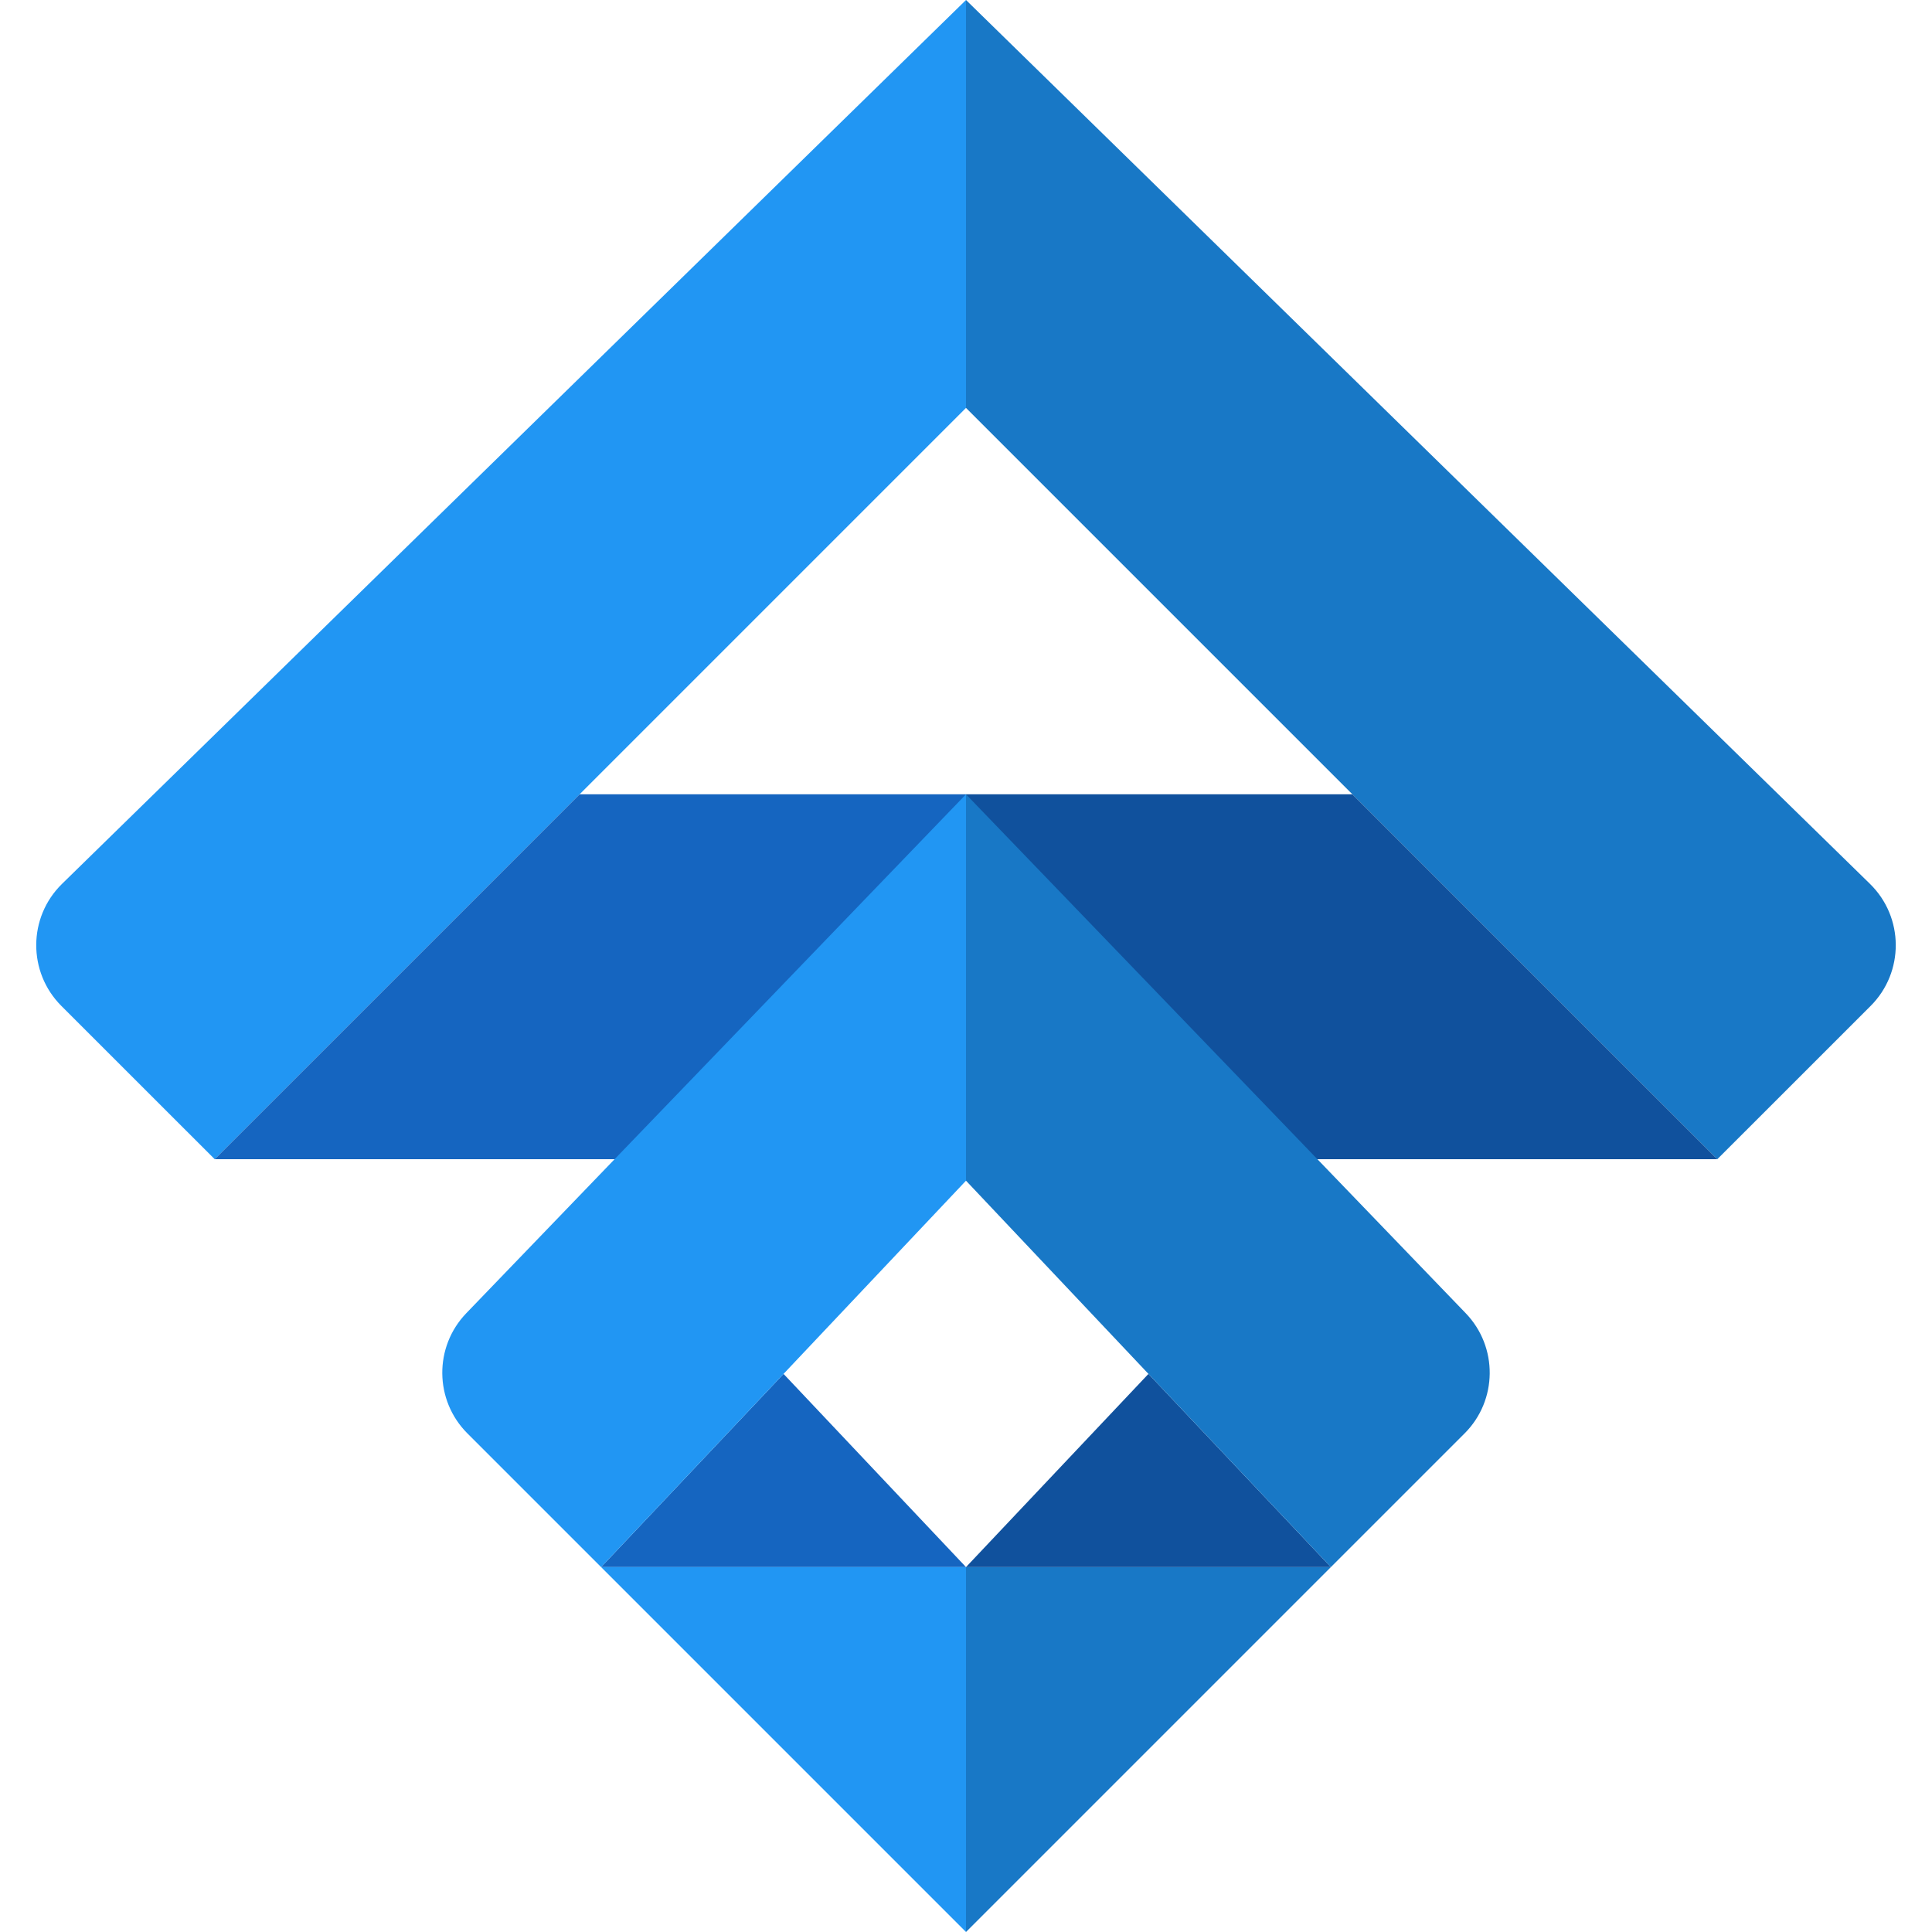
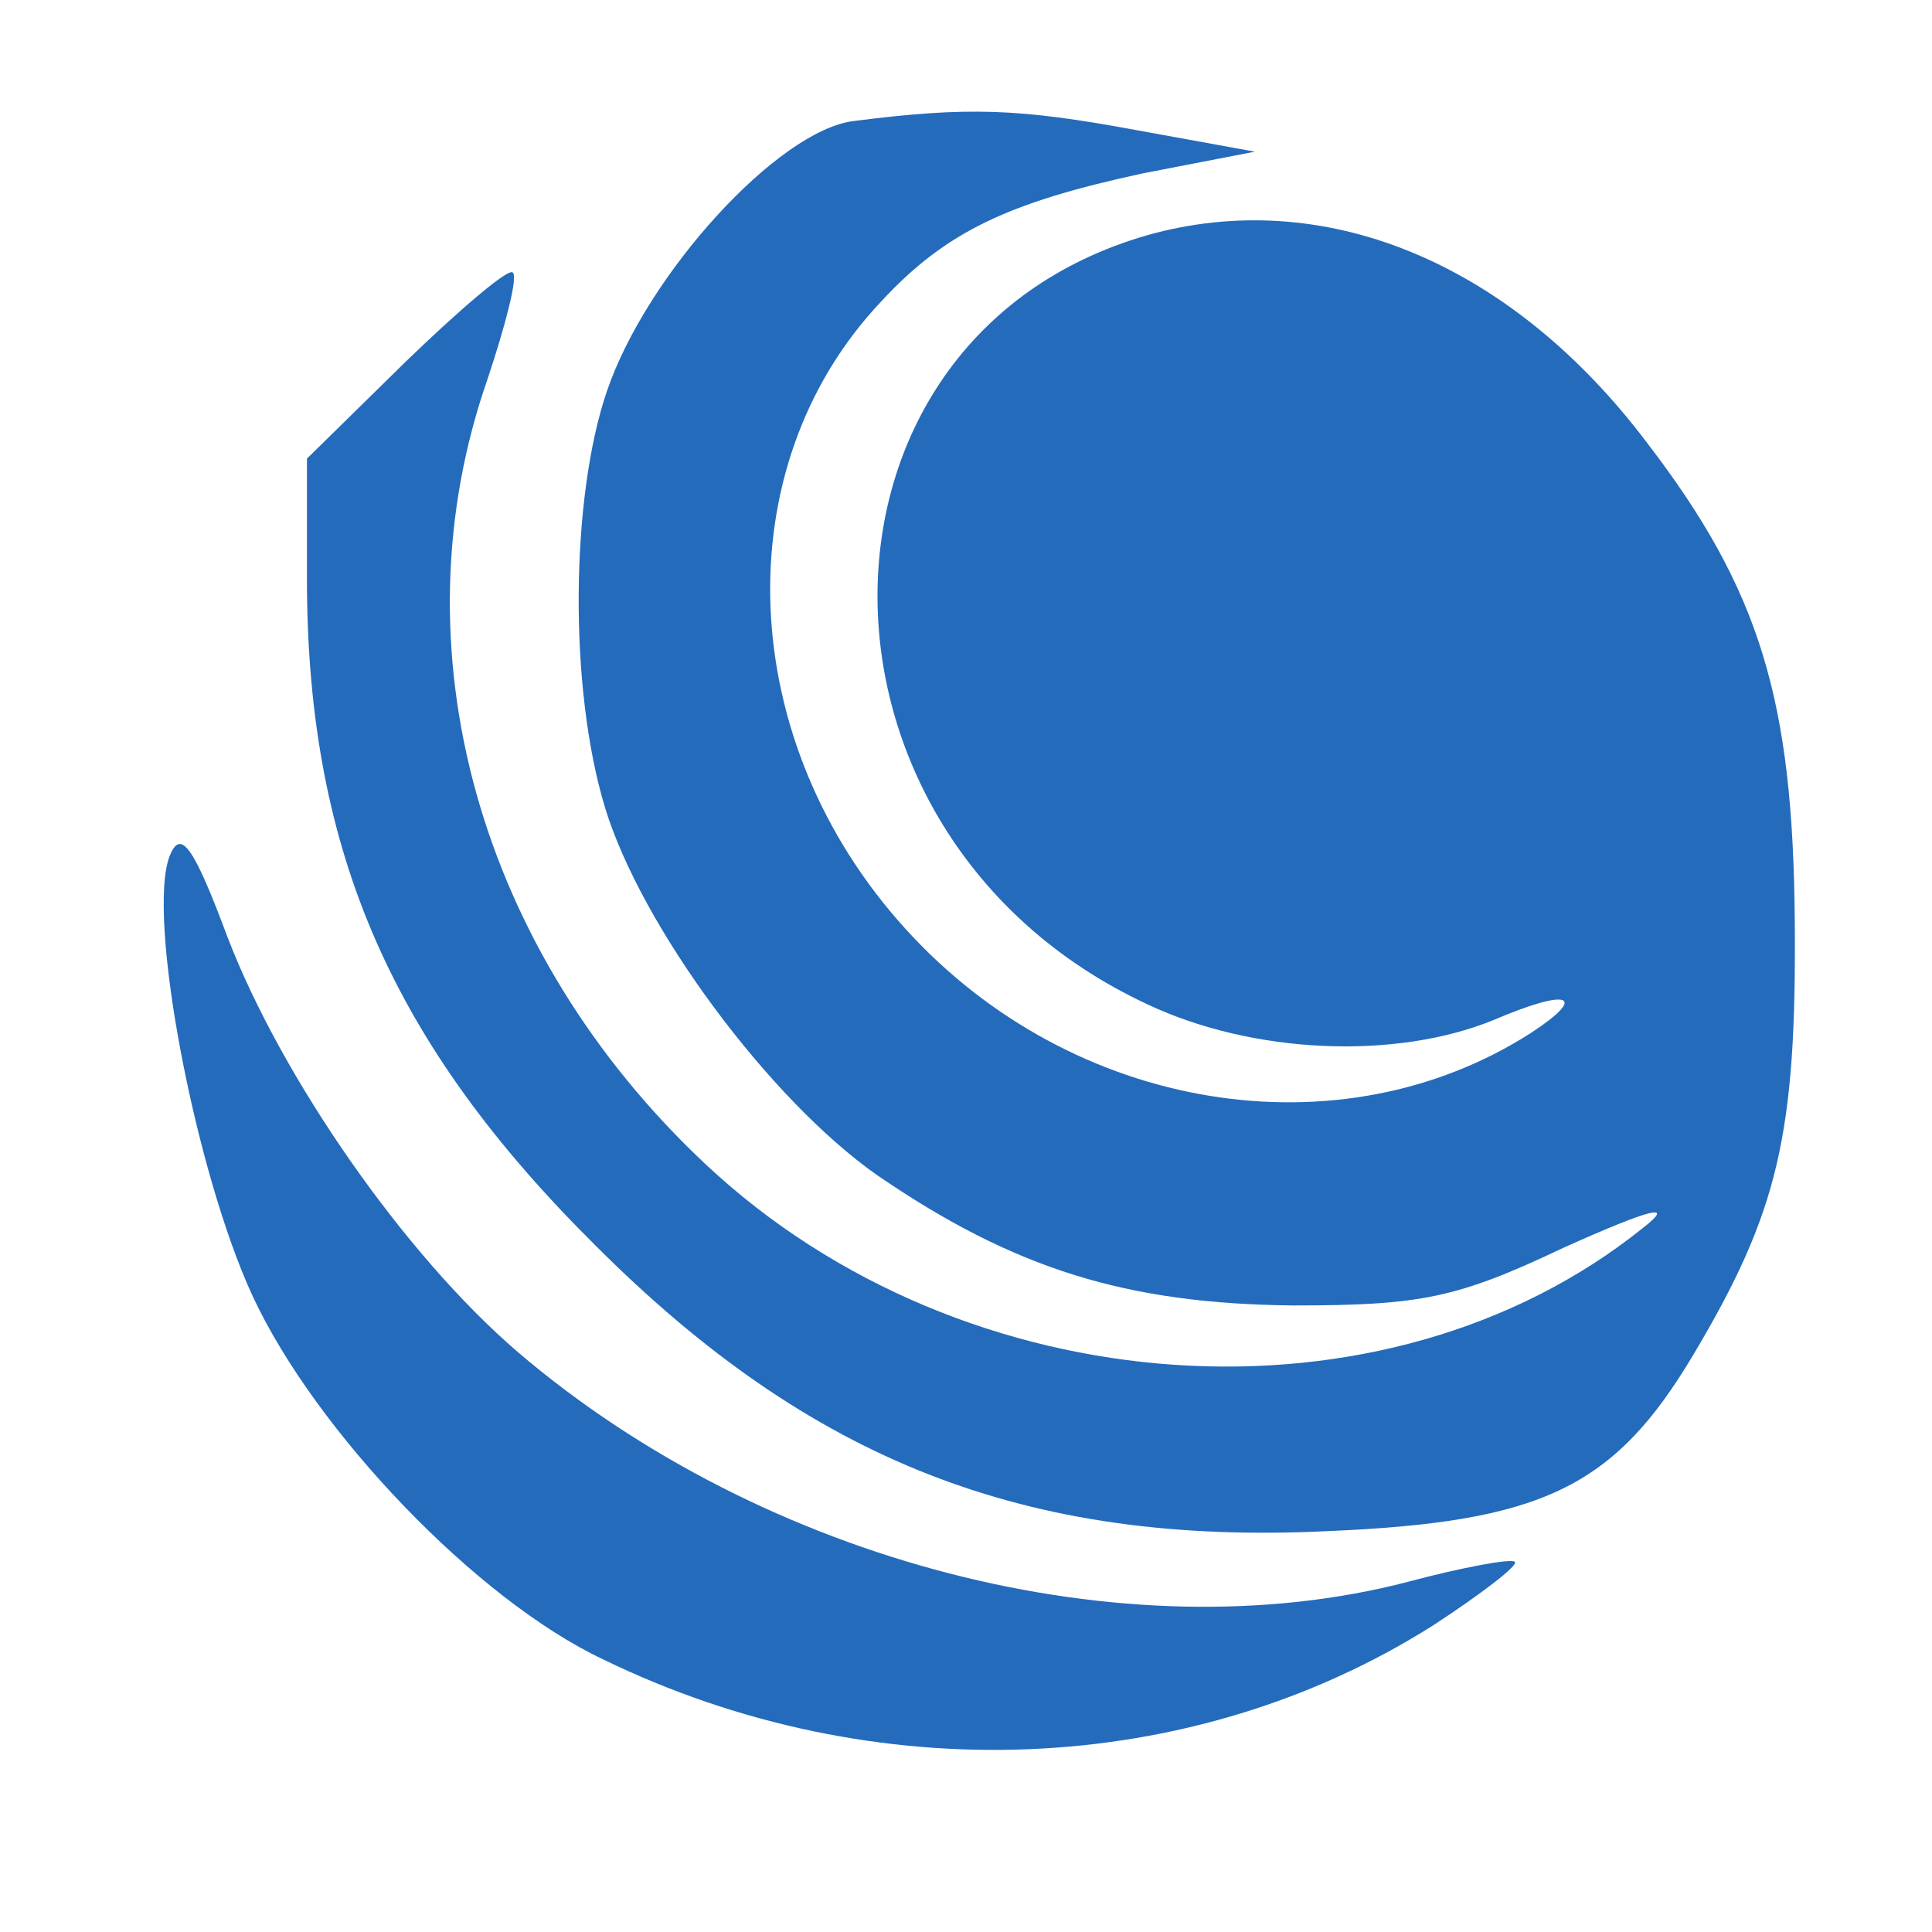
- <svg xmlns="http://www.w3.org/2000/svg" width="32" height="32" viewBox="0 0 32 32" fill="none">
-   <path d="M16 6.756V0L1.028 14.639C0.462 15.192 0.457 16.102 1.017 16.662L3.556 19.2" fill="#2196F3" />
-   <path d="M16 6.756V0L30.972 14.639C31.538 15.192 31.543 16.102 30.983 16.662L28.444 19.2" fill="#1878C6" />
-   <path d="M3.556 19.2L9.6 13.156H16V19.2" fill="#1565C0" />
-   <path d="M28.444 19.2L22.4 13.156H16V19.2" fill="#10519D" />
-   <path d="M16 25.956H9.956L12.978 22.756L16 25.956Z" fill="#1565C0" />
-   <path d="M16 32L22.044 25.956L16 25.956V32Z" fill="#1878C6" />
-   <path d="M16 32L9.956 25.956H16V32Z" fill="#2196F3" />
-   <path d="M16 25.956H22.044L19.022 22.756L16 25.956Z" fill="#10519D" />
-   <path d="M7.724 21.75C7.186 22.308 7.194 23.194 7.742 23.742L9.956 25.956L16 19.556V13.156" fill="#2196F3" />
-   <path d="M24.276 21.75C24.814 22.308 24.806 23.194 24.258 23.742L22.044 25.956L16 19.556V13.156" fill="#1878C6" />
+ <svg xmlns="http://www.w3.org/2000/svg" version="1.0" width="107pt" height="107pt" viewBox="0 0 107 107" preserveAspectRatio="xMidYMid meet">
+   <g transform="translate(0,107) scale(0.1,-0.1)" fill="#246bbc" stroke="none">
+     <path d="M473 1003 c-42 -5 -115 -85 -137 -150 -20 -59 -21 -164 -1 -230 20 -66 91 -162 151 -204 76 -52 138 -71 230 -72 71 0 91 4 150 32 49 22 62 25 44 11 -143 -115 -376 -99 -519 35 -126 118 -173 286 -121 435 10 30 17 57 14 59 -2 3 -29 -20 -59 -49 l-55 -54 0 -71 c1 -147 47 -253 160 -365 119 -119 238 -166 405 -158 119 5 159 24 203 98 47 79 57 122 56 240 -1 122 -19 183 -82 265 -74 98 -175 141 -272 116 -203 -54 -206 -333 -5 -427 59 -28 138 -31 192 -9 42 18 53 14 21 -7 -106 -68 -254 -44 -346 57 -95 104 -101 256 -14 348 36 39 71 55 145 71 l62 12 -66 12 c-65 12 -93 13 -156 5z" />
+     <path d="M94 596 c-13 -33 14 -175 46 -244 35 -75 124 -168 194 -201 150 -73 326 -66 460 19 26 17 47 33 45 35 -2 2 -29 -3 -59 -11 -157 -41 -357 11 -493 127 -63 54 -131 152 -161 230 -19 51 -26 60 -32 45z" />
+   </g>
</svg>
